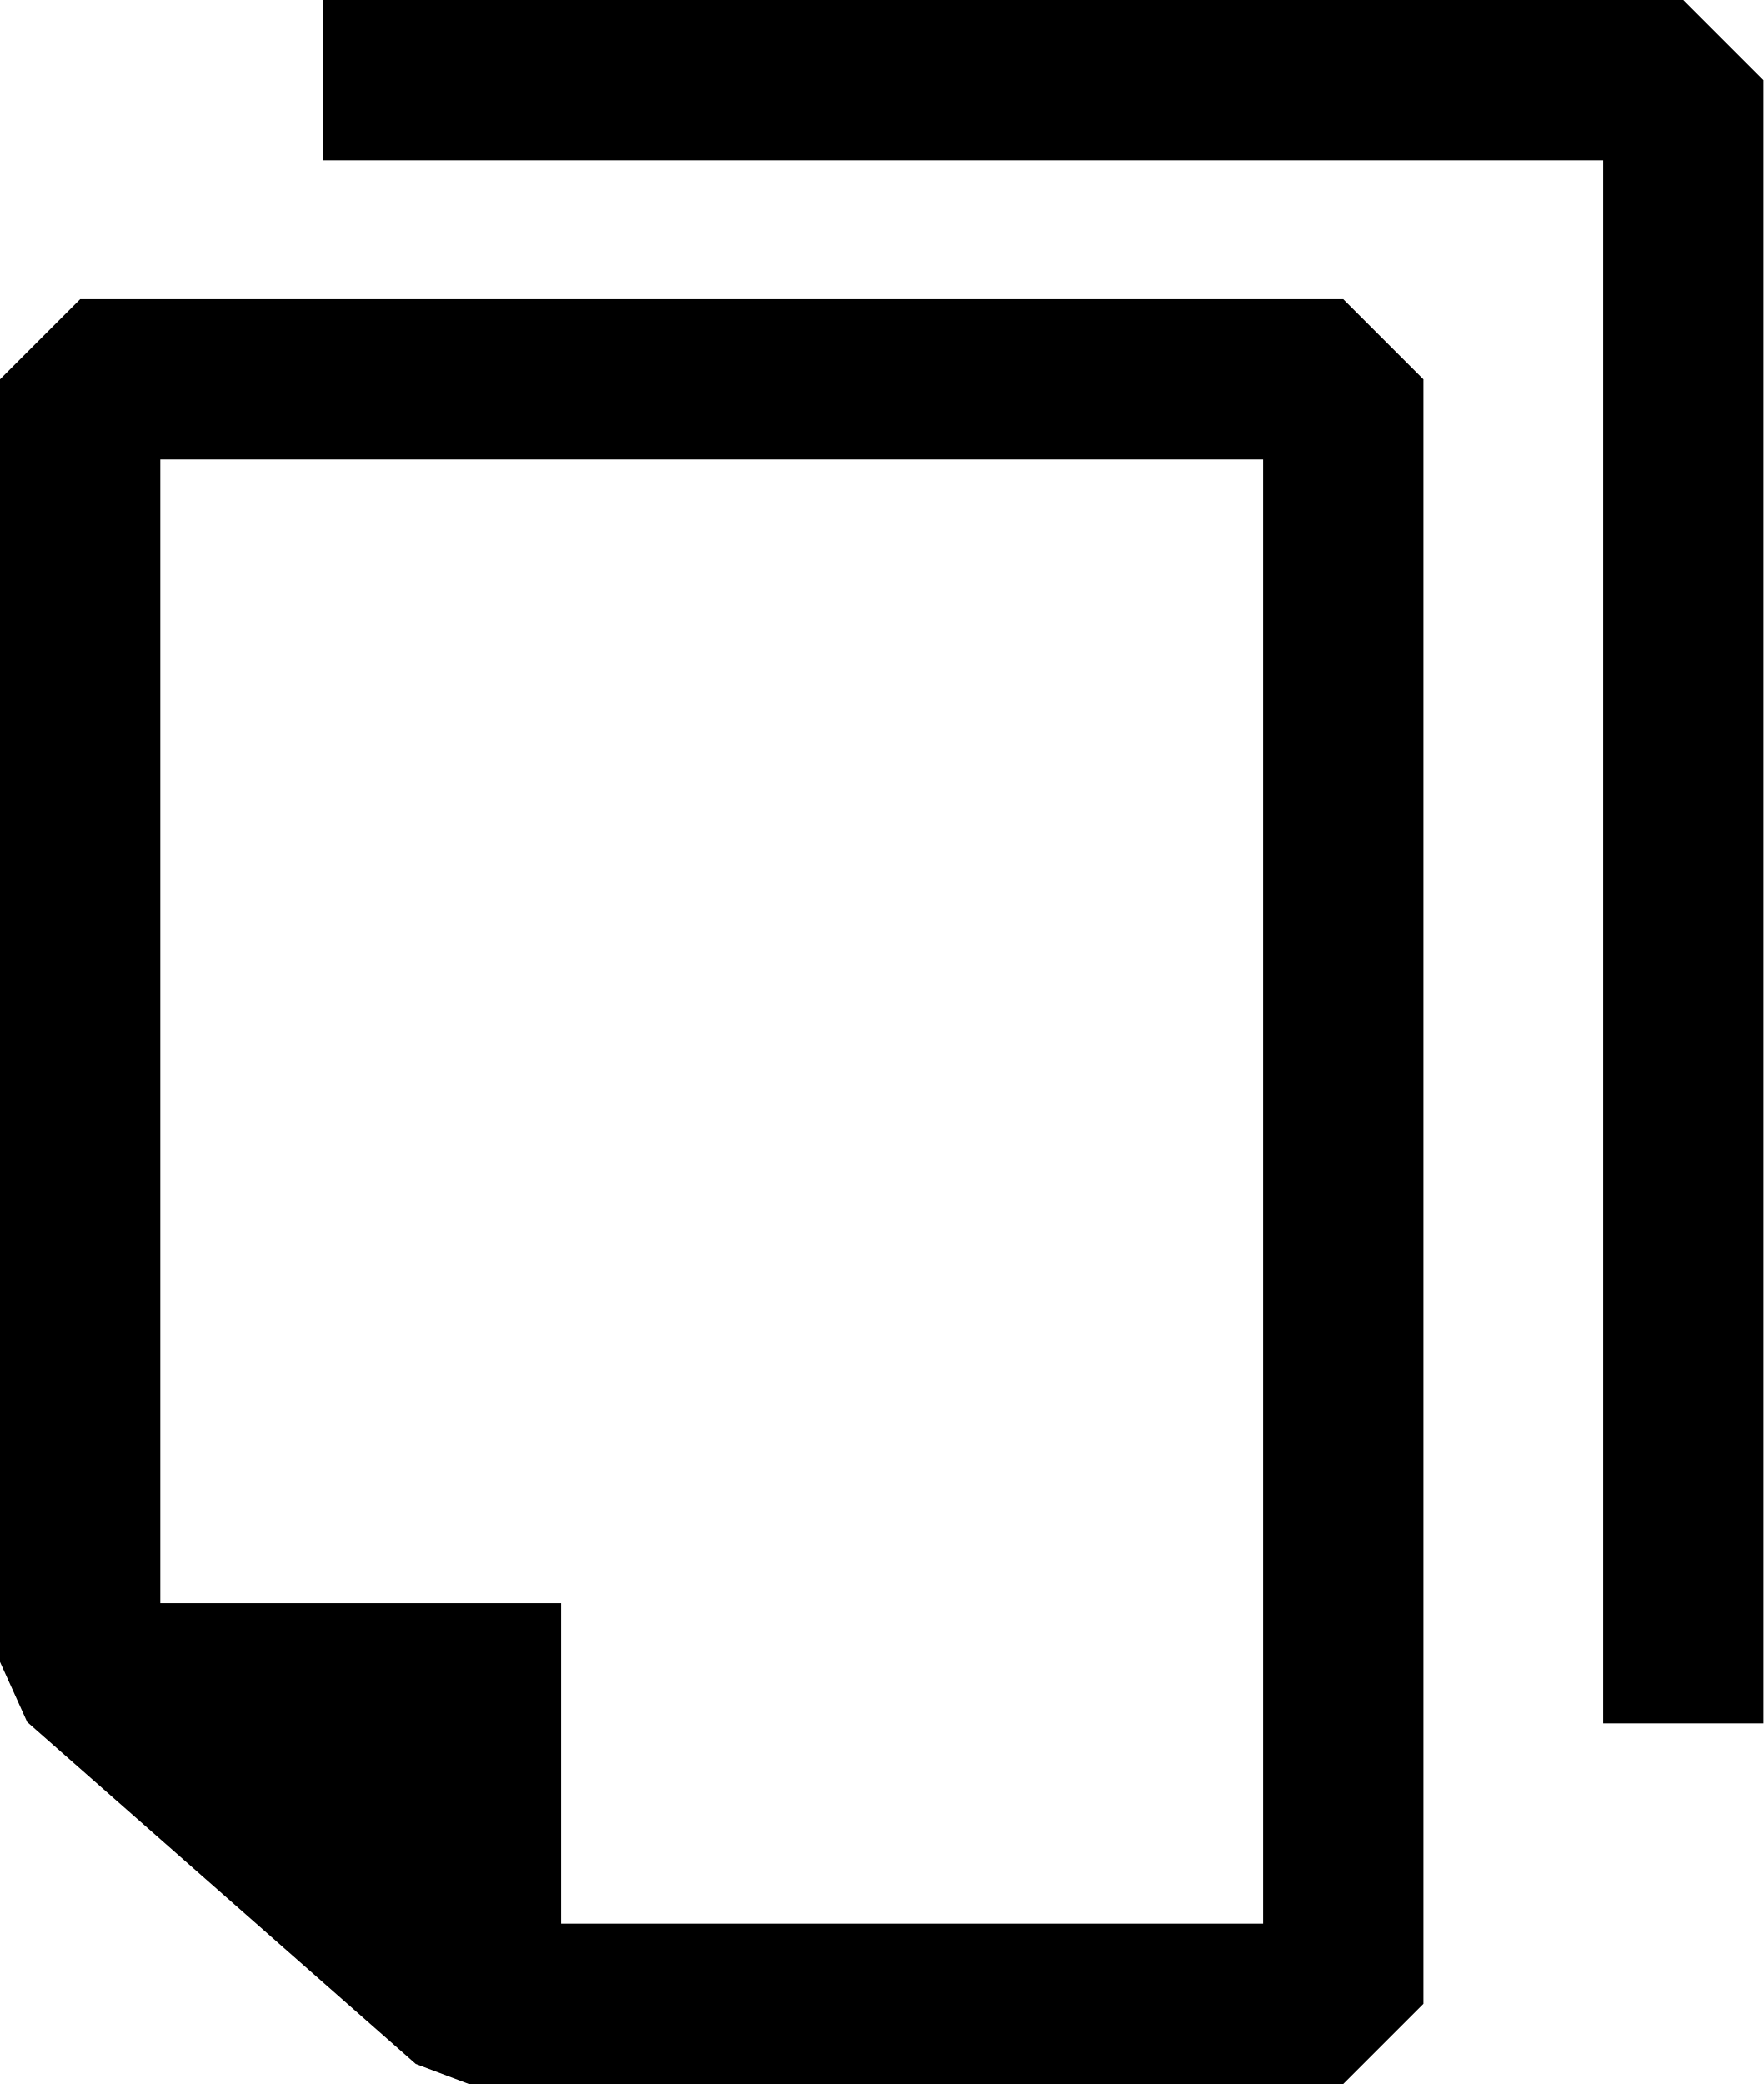
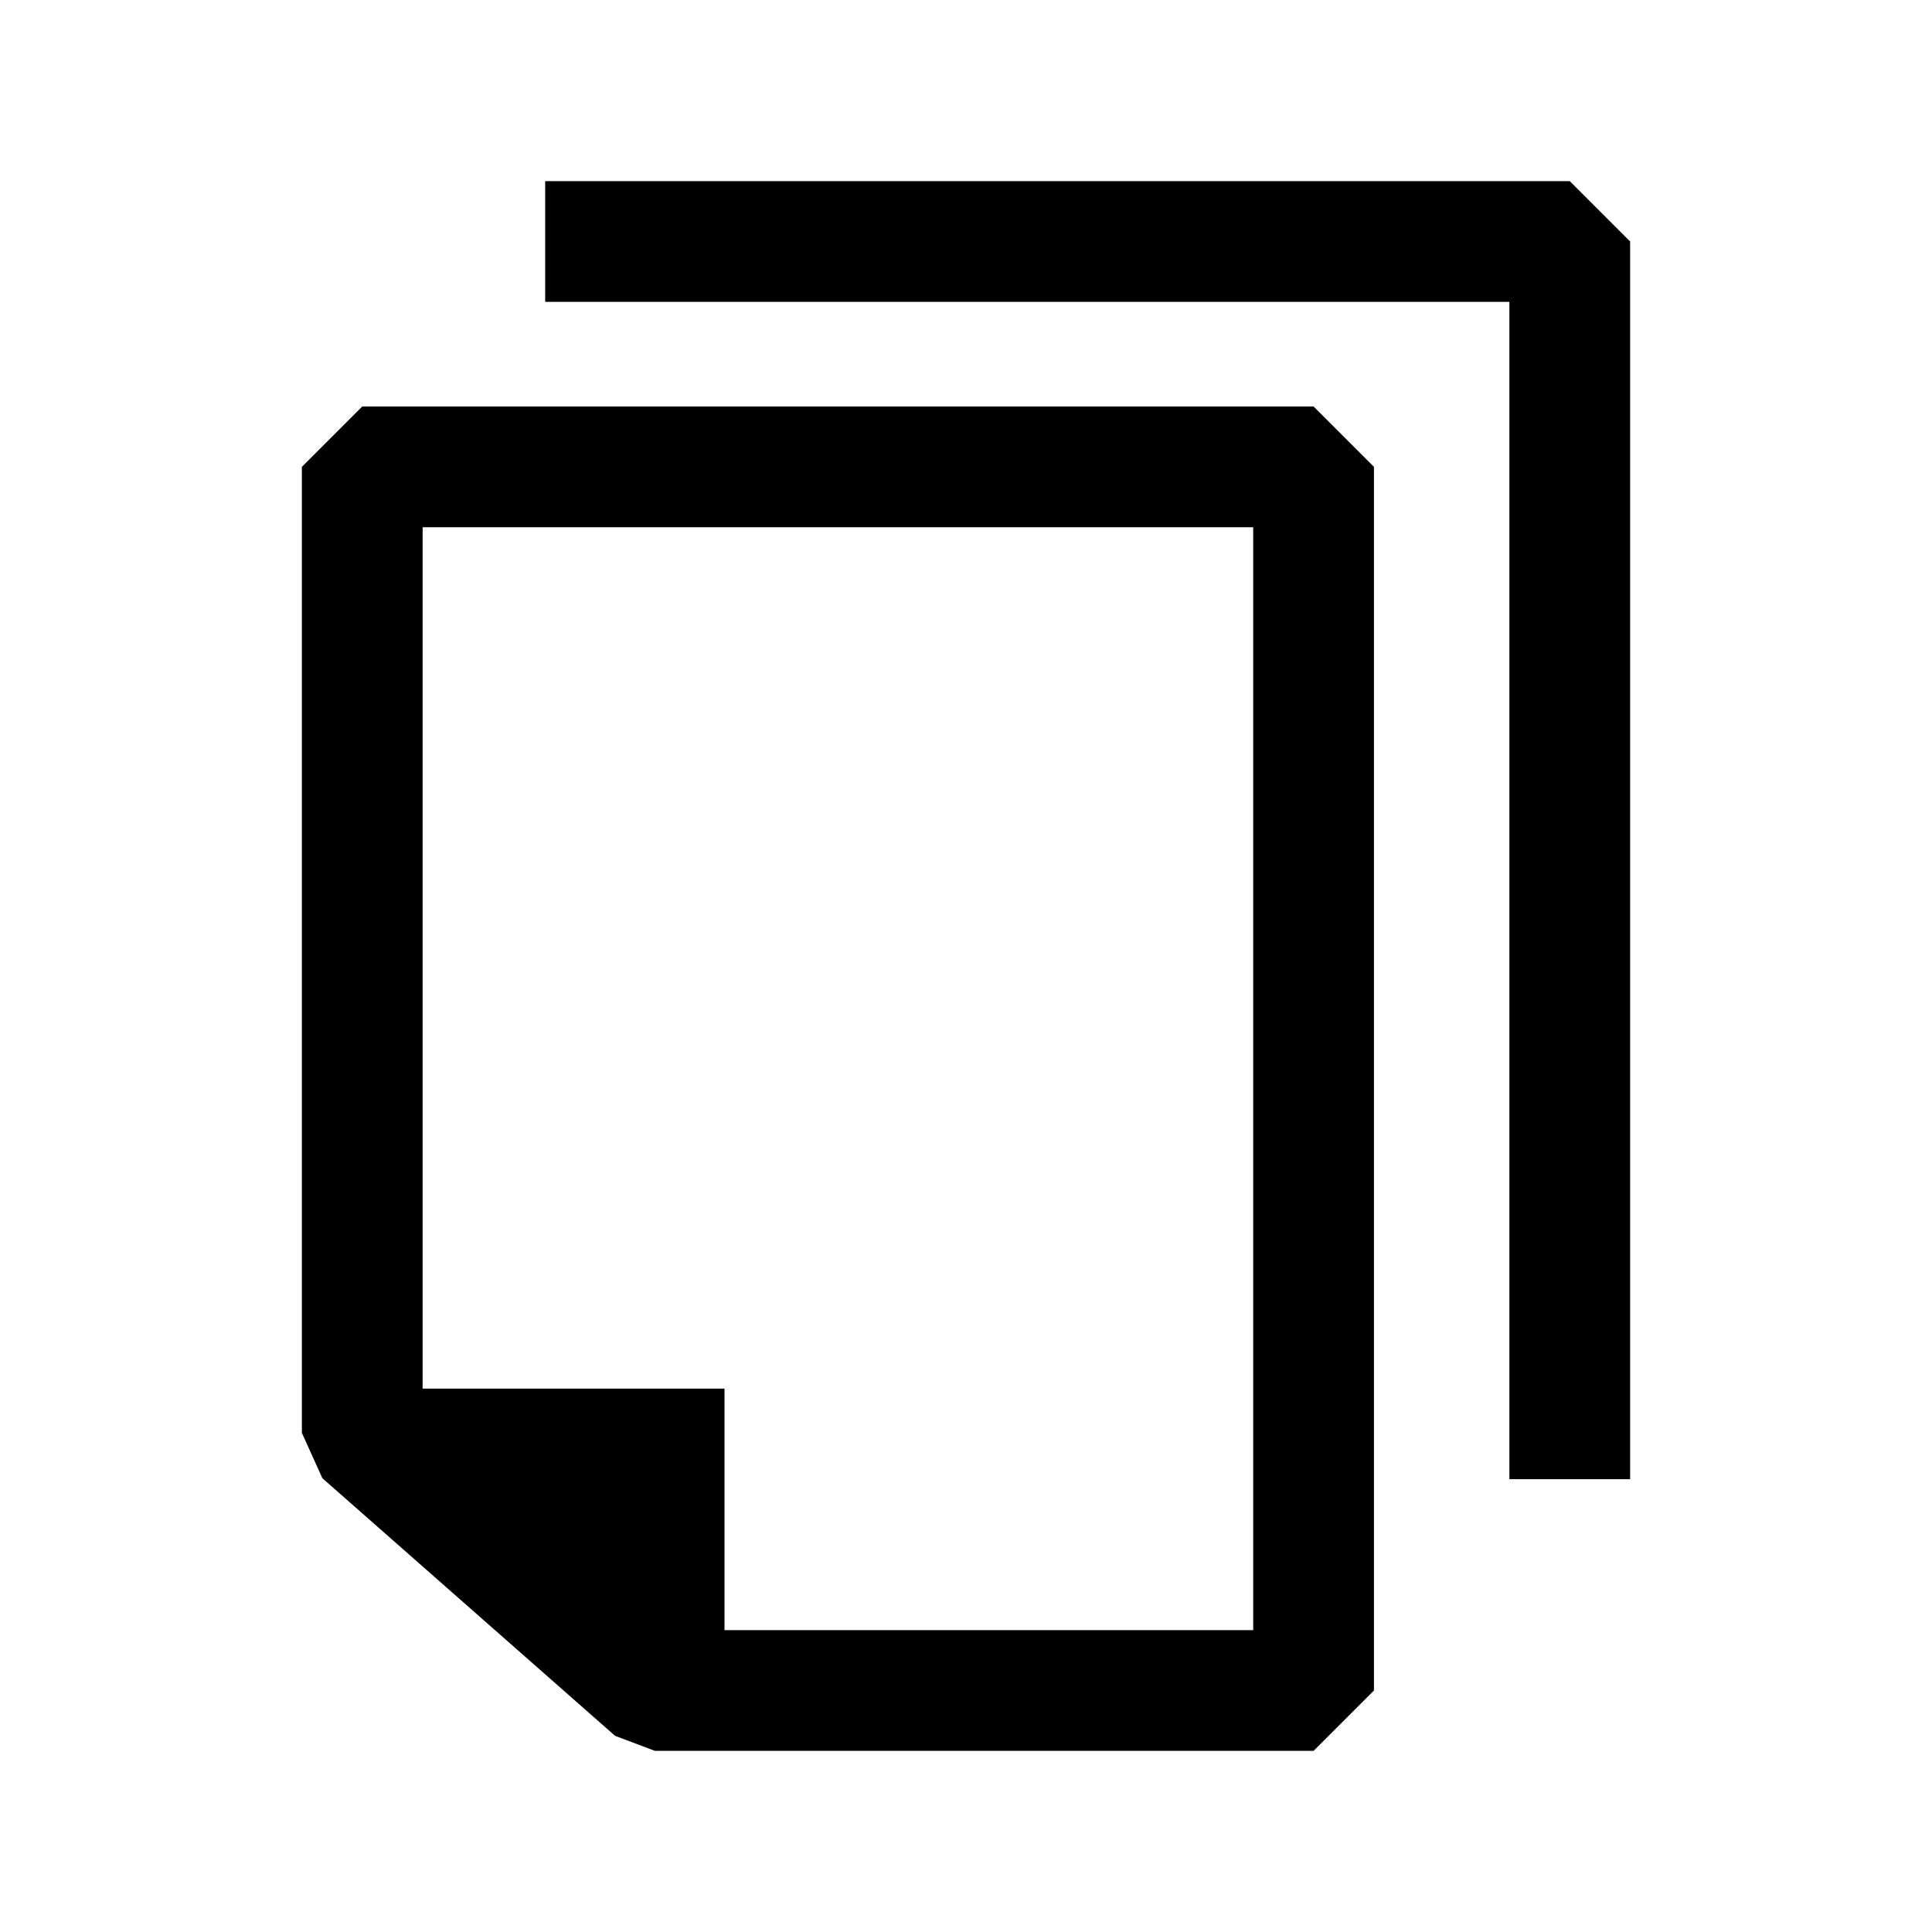
- <svg xmlns="http://www.w3.org/2000/svg" width="22" height="26" viewBox="0 0 22 26" fill="none">
-   <path d="M16.757 4.733H1V20.733L5.848 25H16.757V4.733Z" fill="none" stroke="black" stroke-width="2" stroke-linejoin="bevel" />
-   <path class="second-path" d="M7 20V25L1 20H7Z" fill="black" />
-   <path d="M4.03 1H21V21.5" stroke="black" stroke-width="2" stroke-linejoin="bevel" />
+ <svg xmlns="http://www.w3.org/2000/svg" width="32" height="32" viewBox="0 0 32 32" fill="none">
+   <path d="M21.757 7.733H6V23.733L10.848 28H21.757V7.733Z" fill="transparent" stroke="black" stroke-width="2" stroke-linejoin="bevel" />
+   <path d="M12 23V28L6 23H12Z" fill="black" />
+   <path d="M9.03 4H26V24.5" stroke="black" stroke-width="2" stroke-linejoin="bevel" />
</svg>
